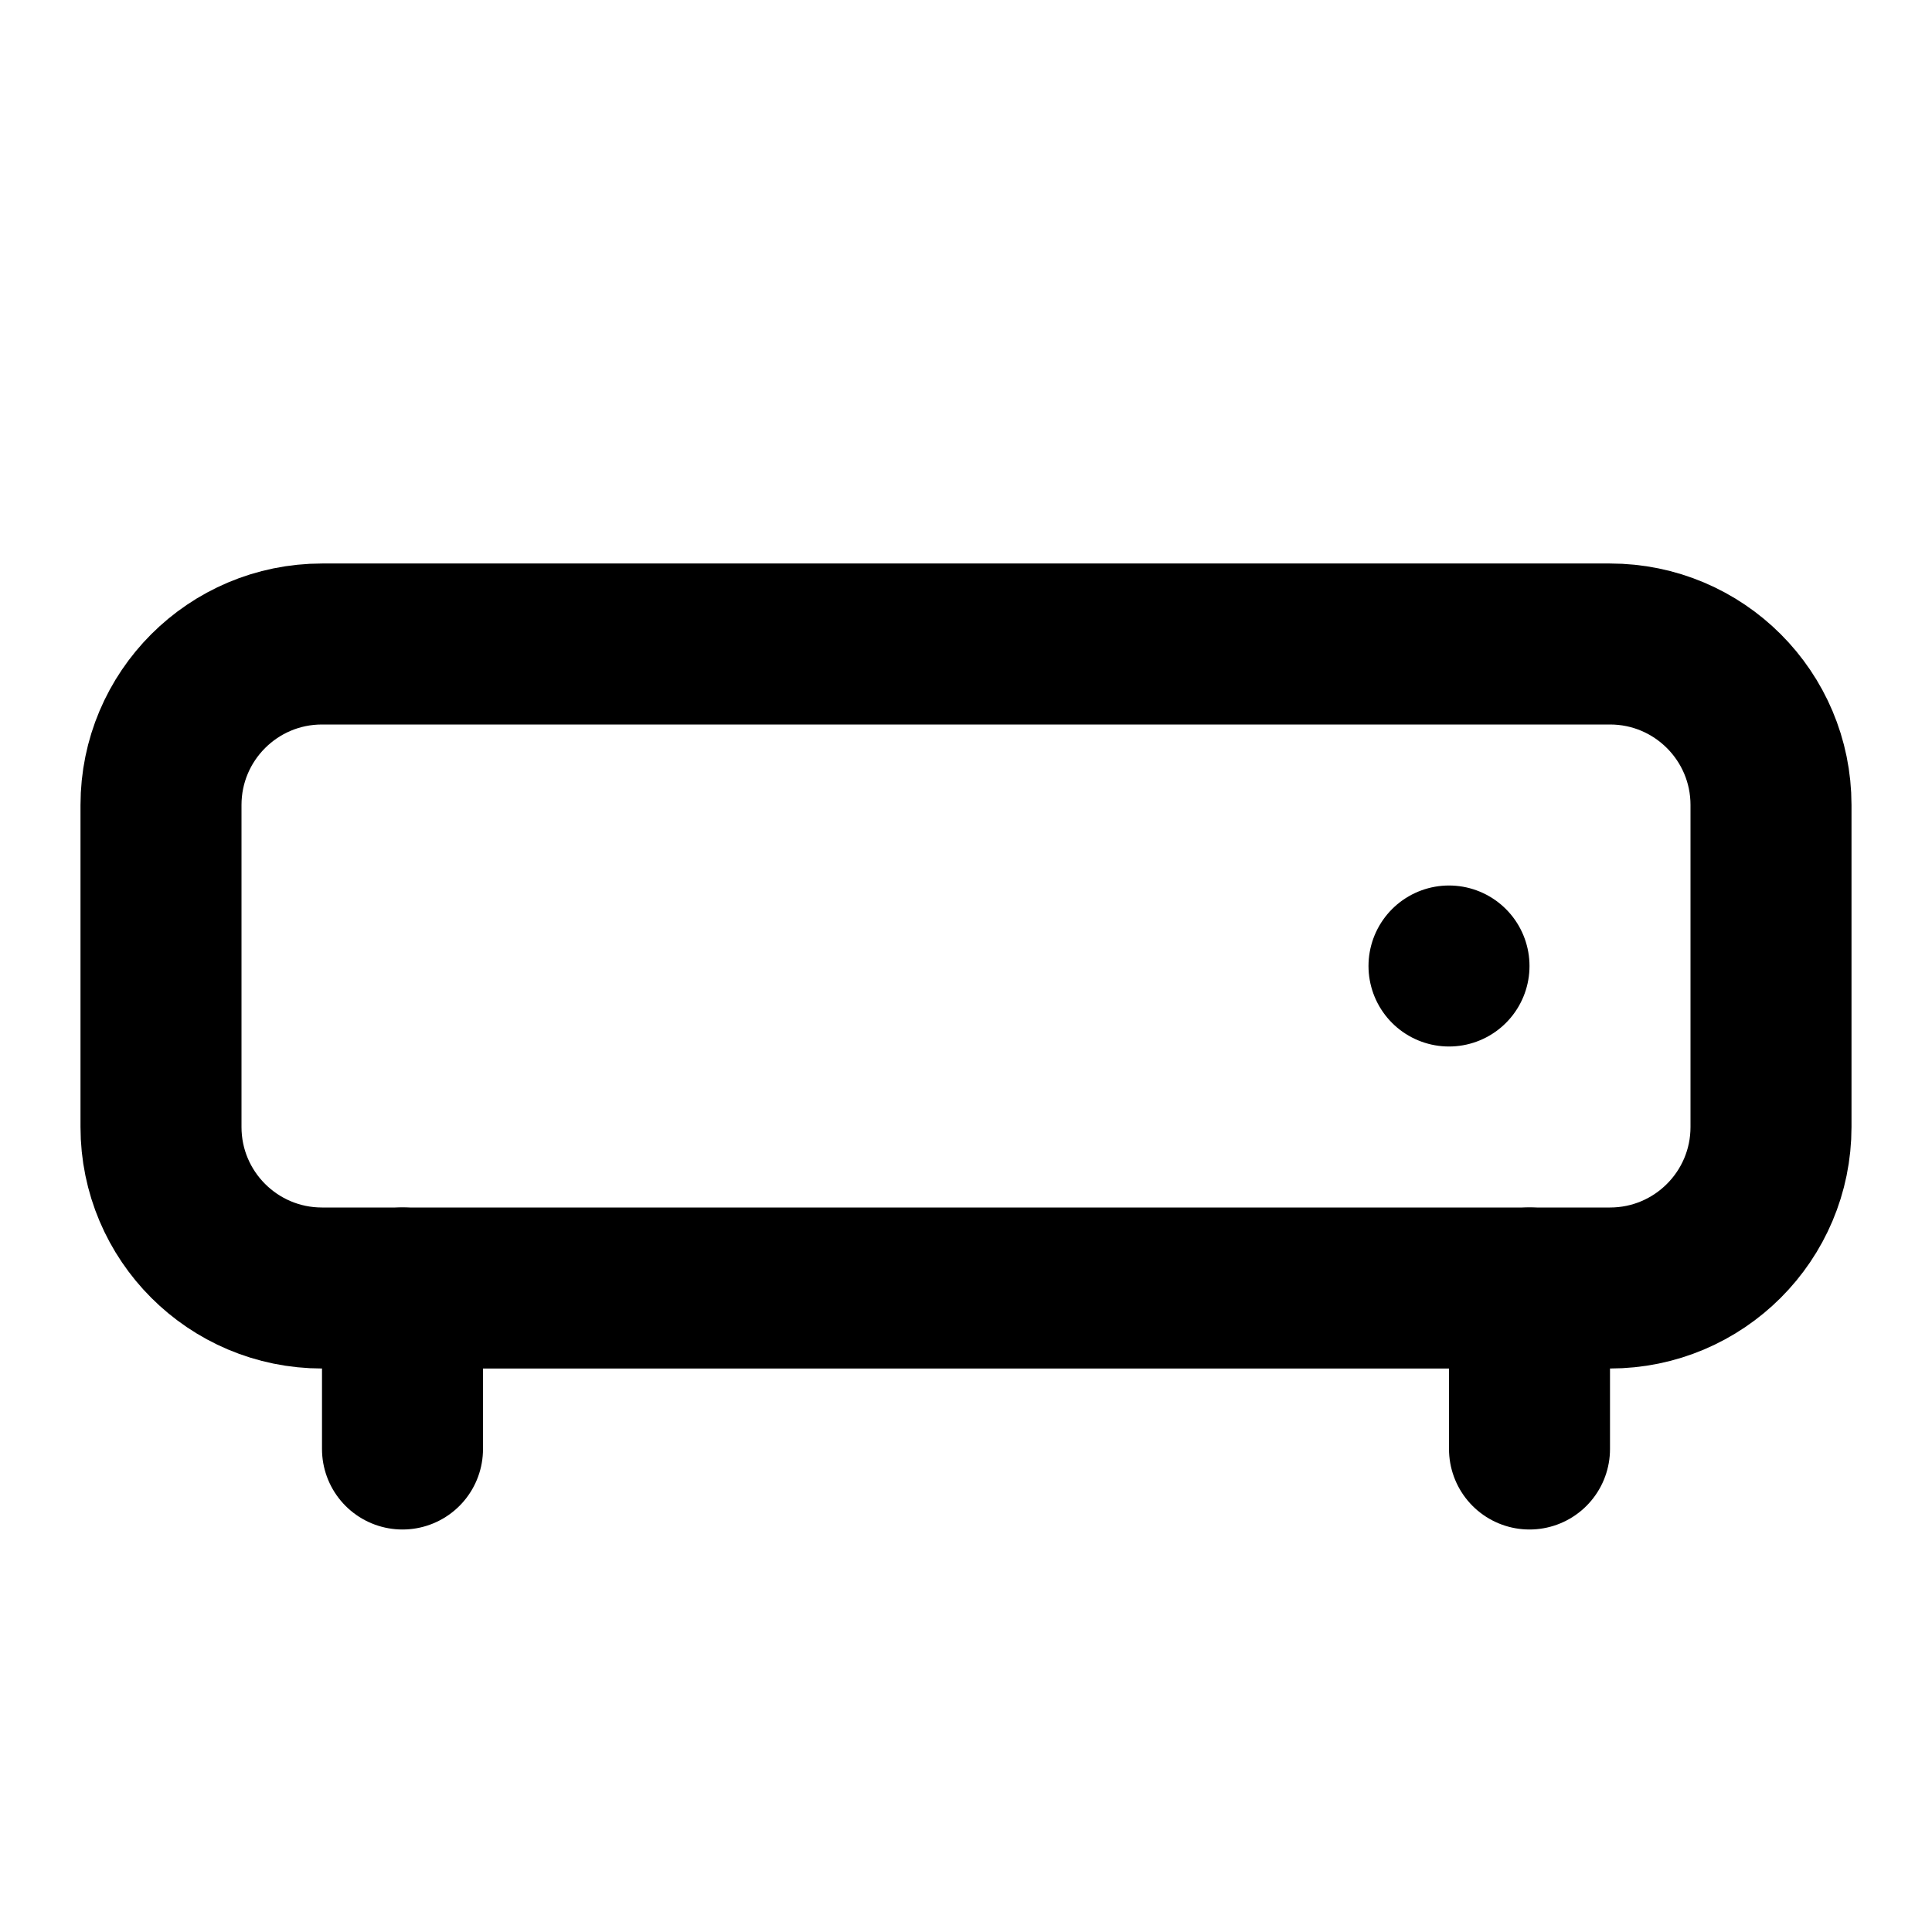
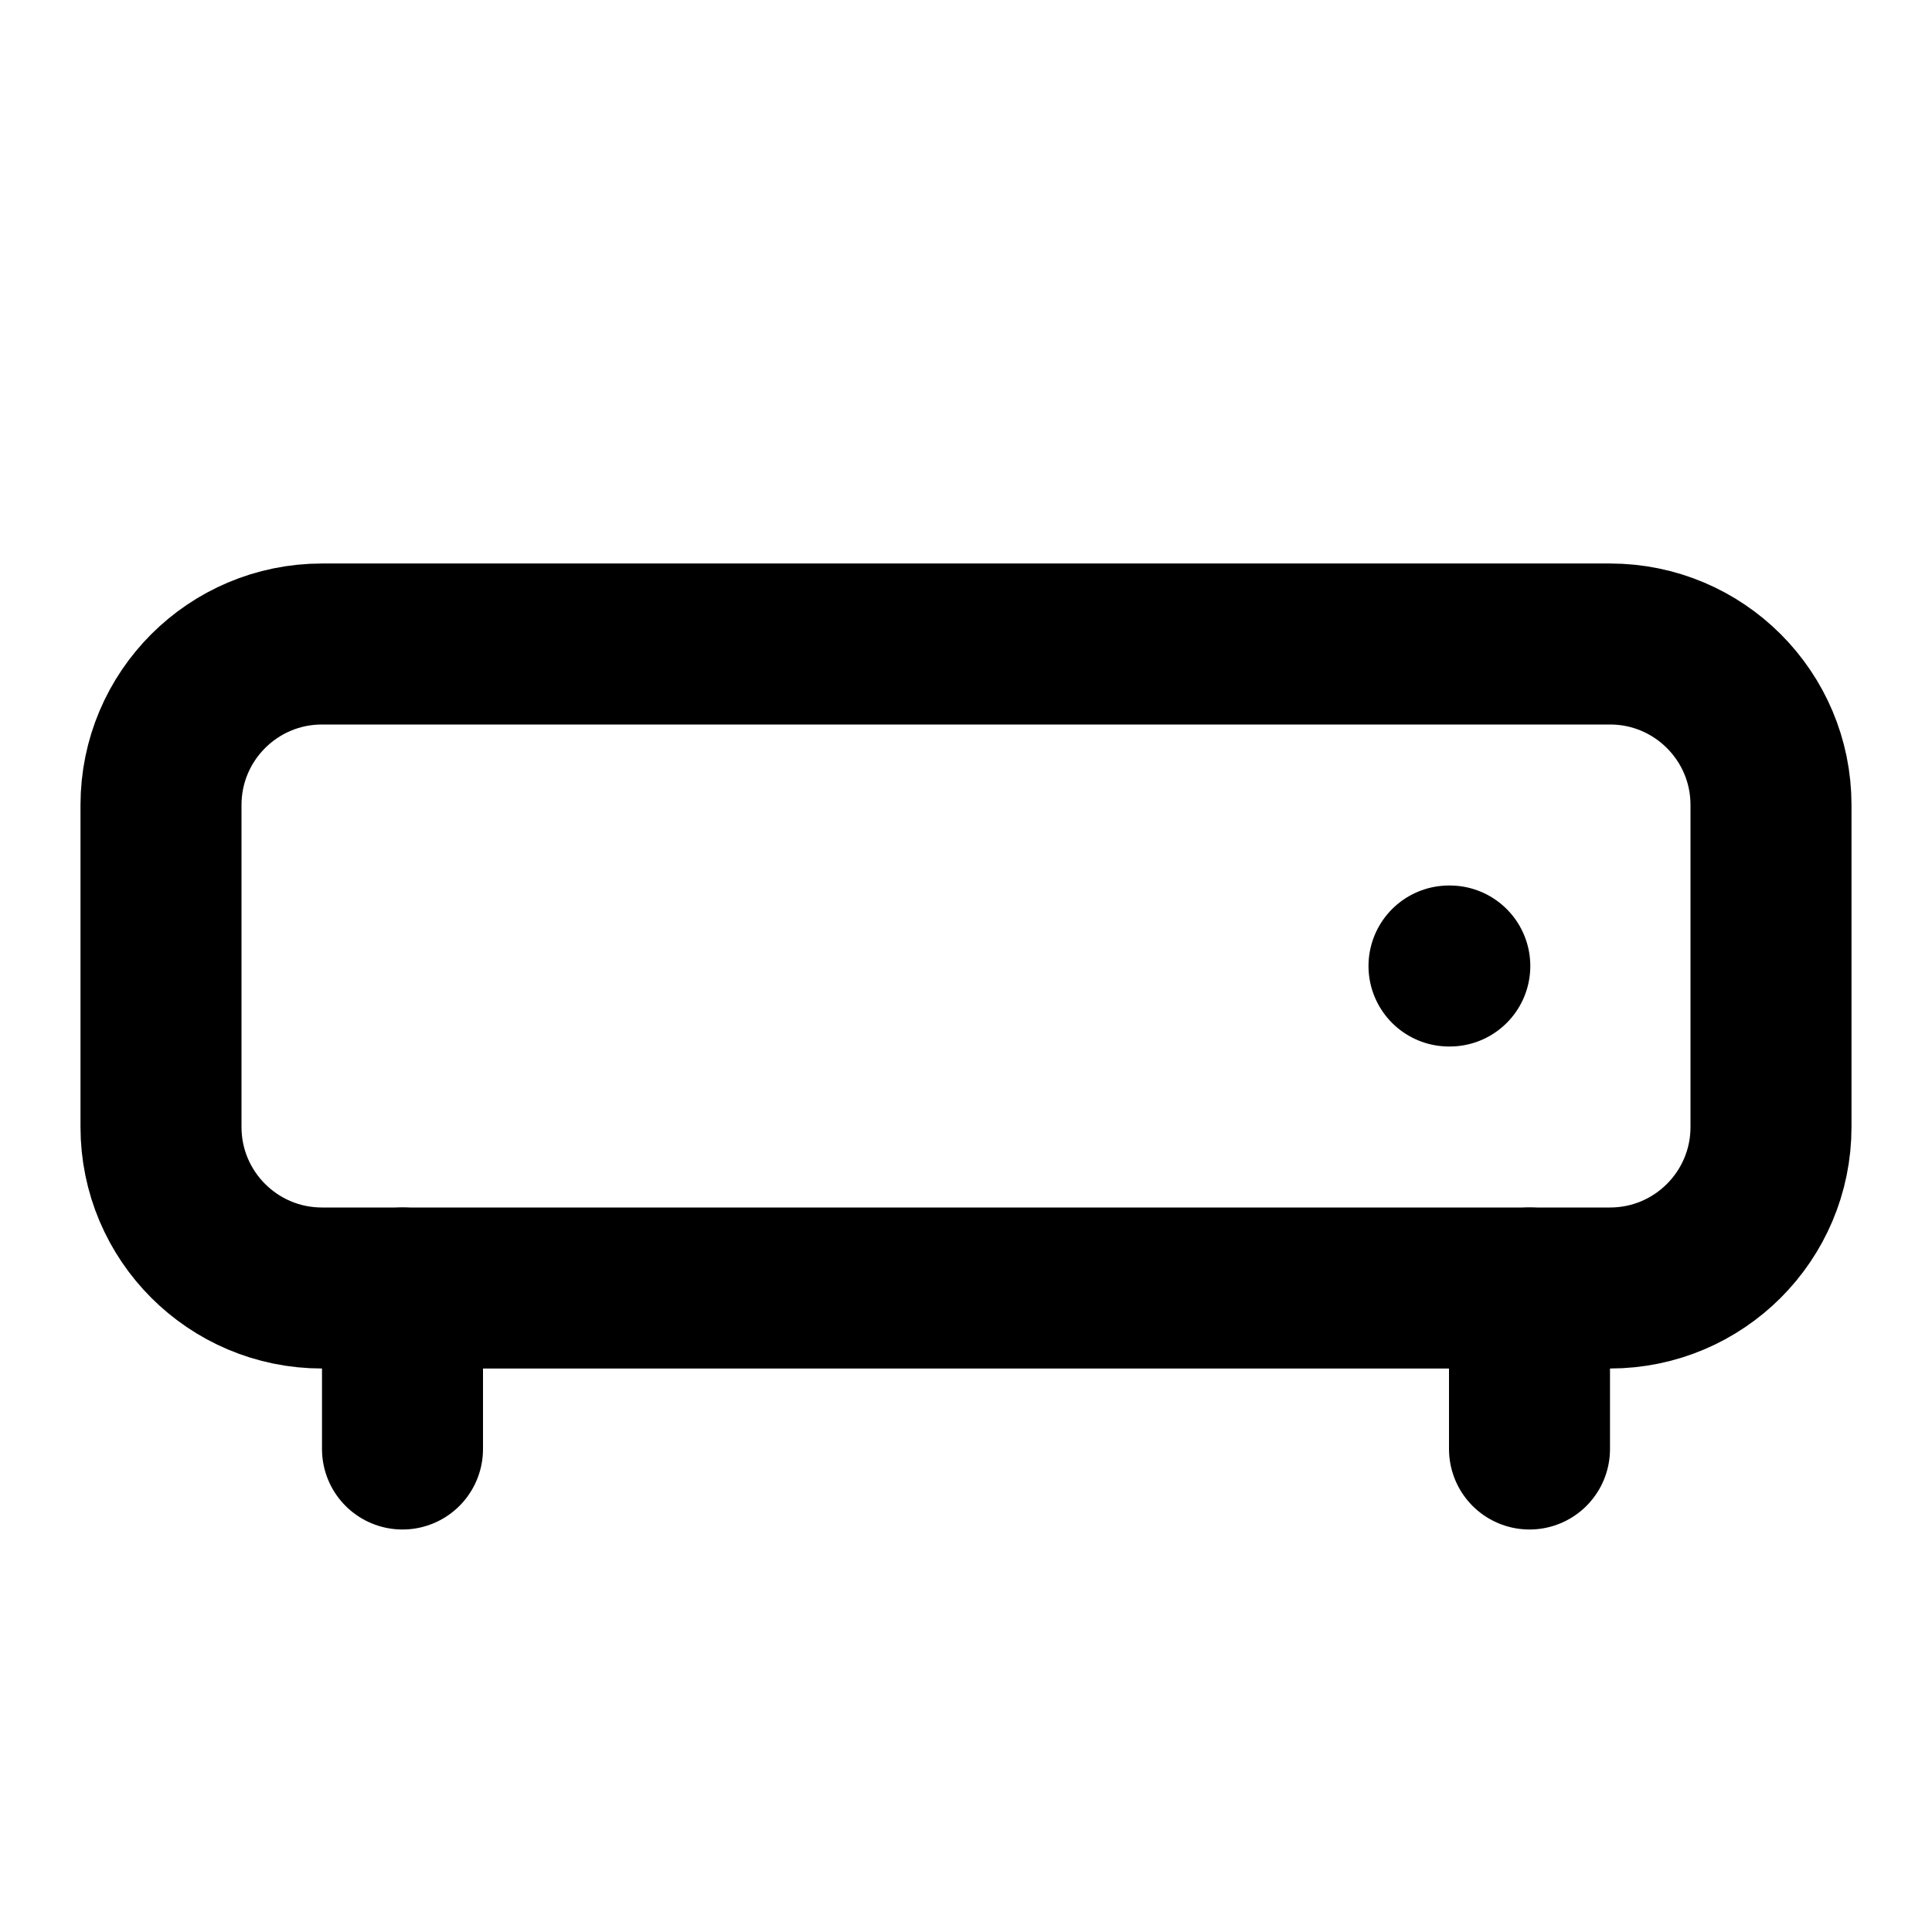
<svg xmlns="http://www.w3.org/2000/svg" viewBox="0 0 24 24" fill="none" stroke="currentColor" stroke-width="2" stroke-linecap="round" stroke-linejoin="round">
  <path d="M5 16v2" />
  <path d="M19 16v2" />
  <rect width="20" height="8" x="2" y="8" rx="2" />
-   <path d="M18 12h0" />
+   <path d="M18 12h.01" />
</svg>
